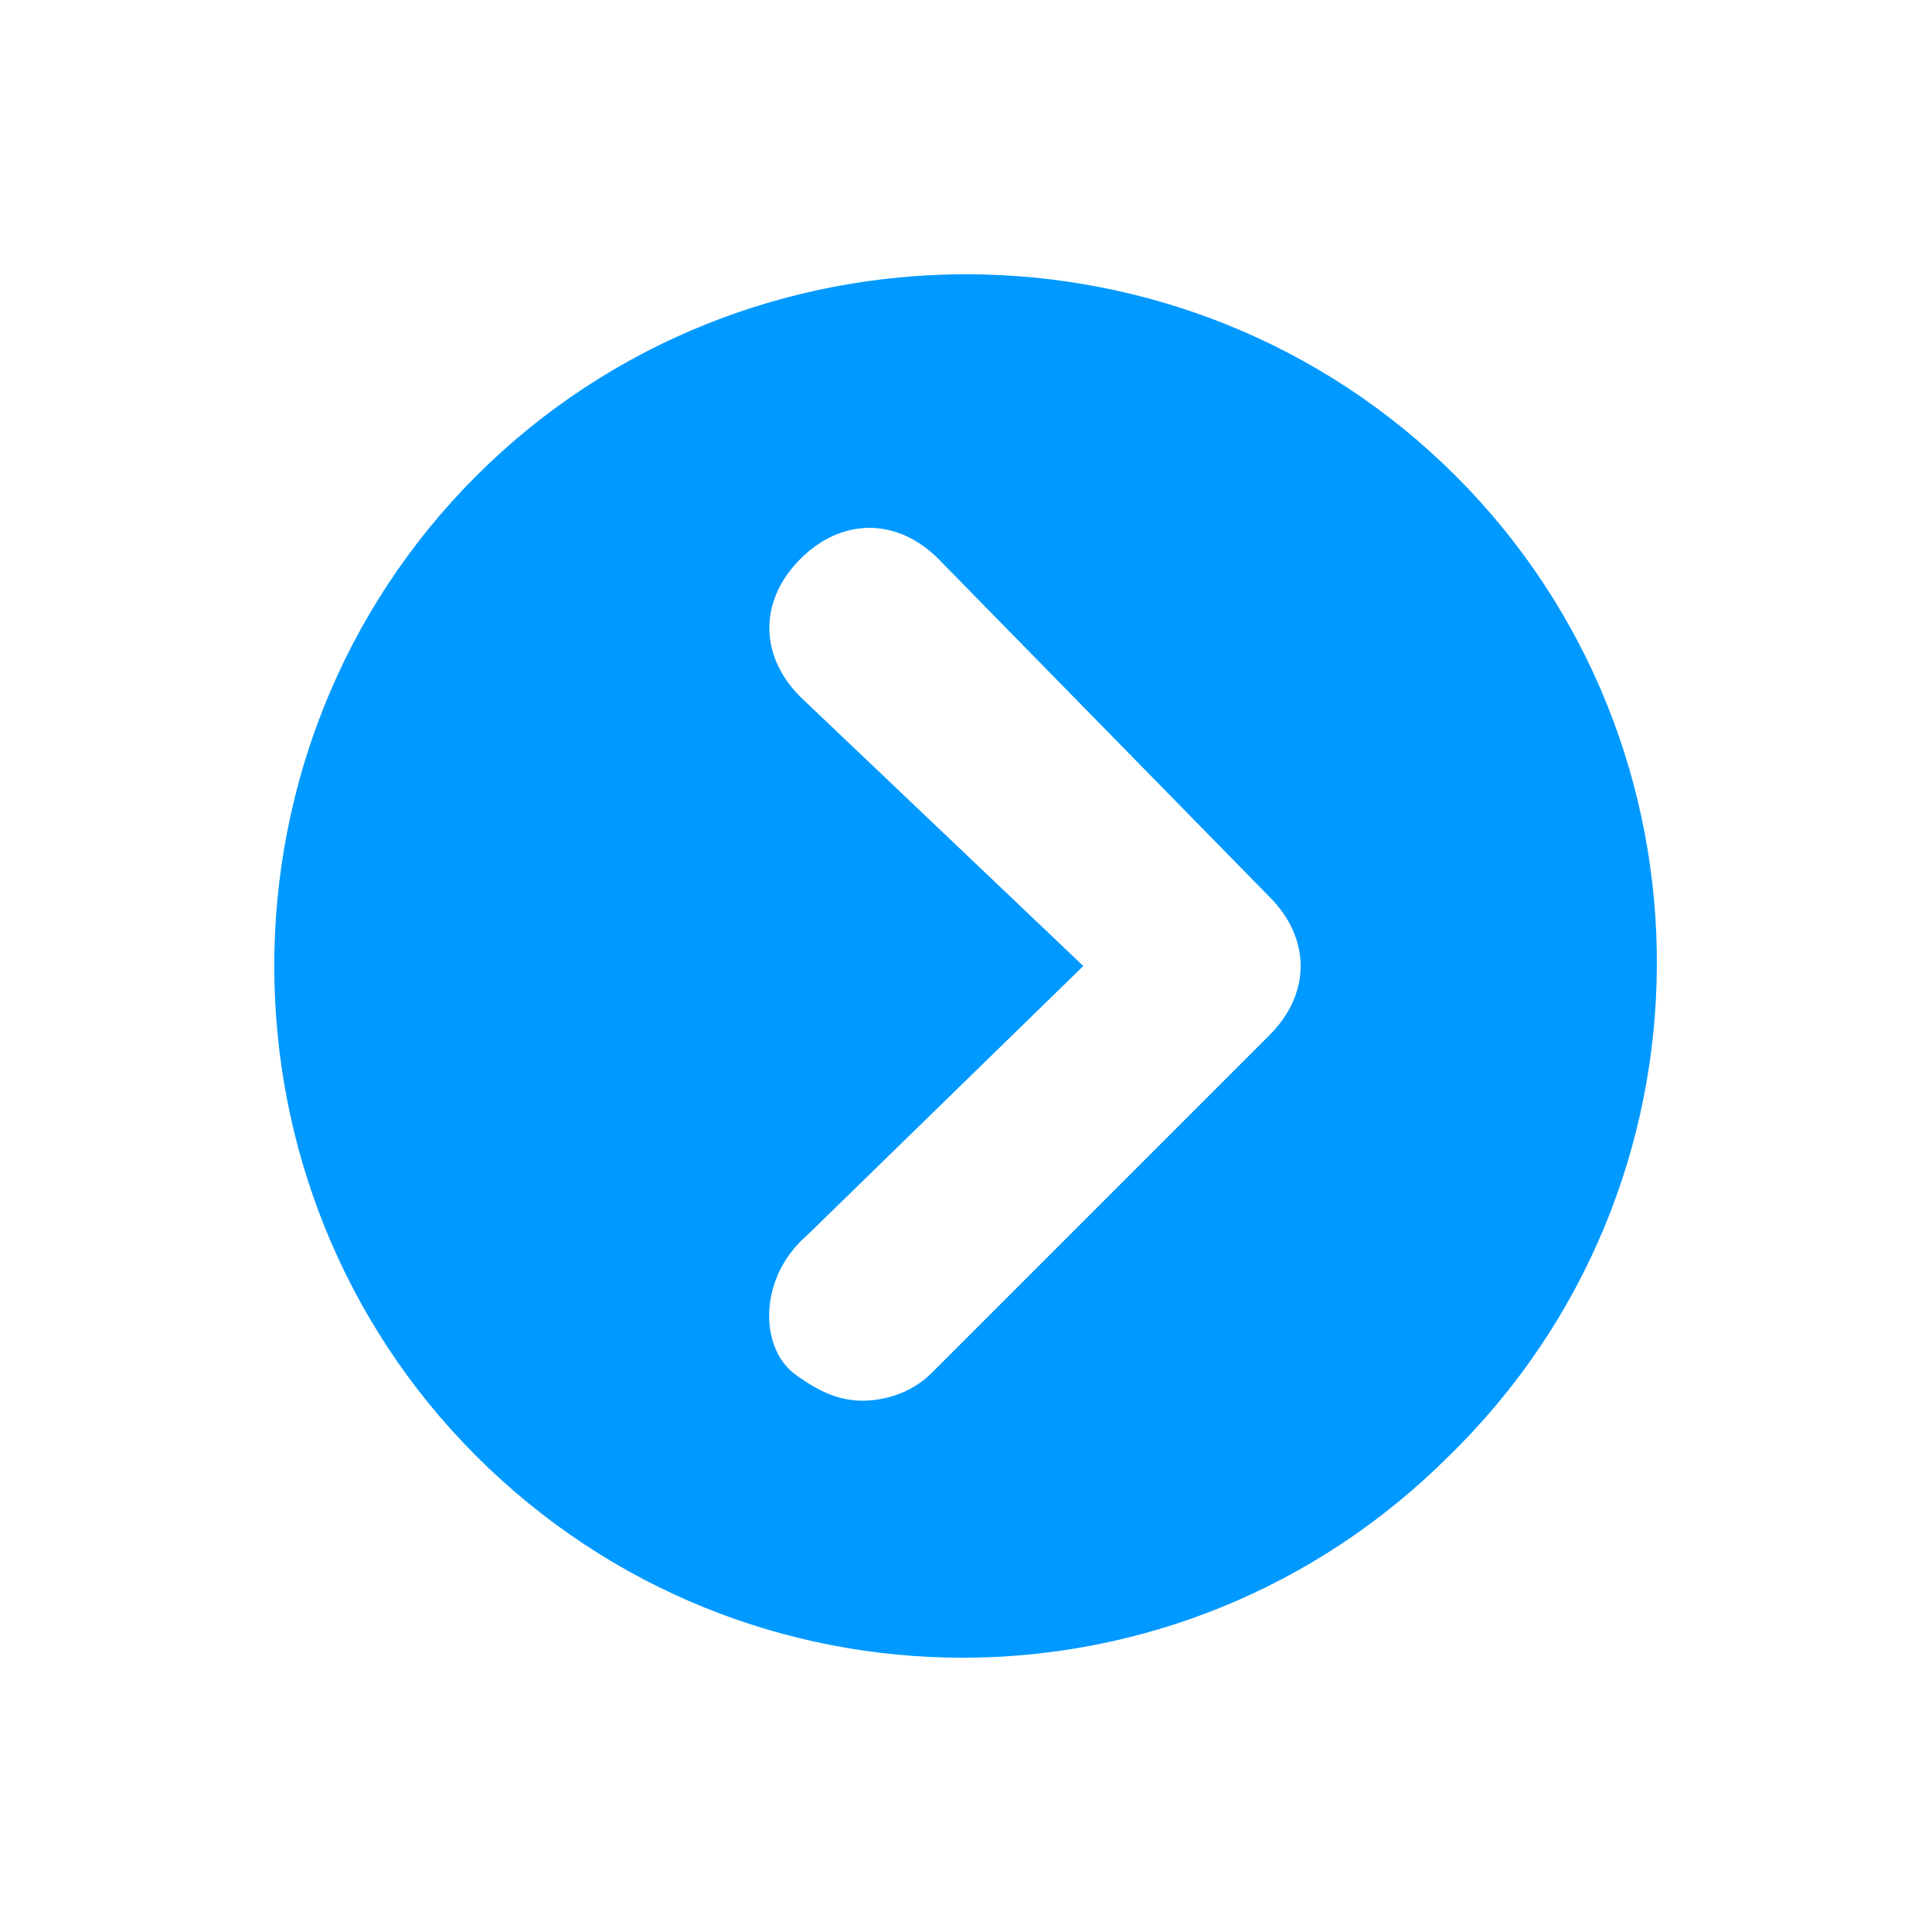
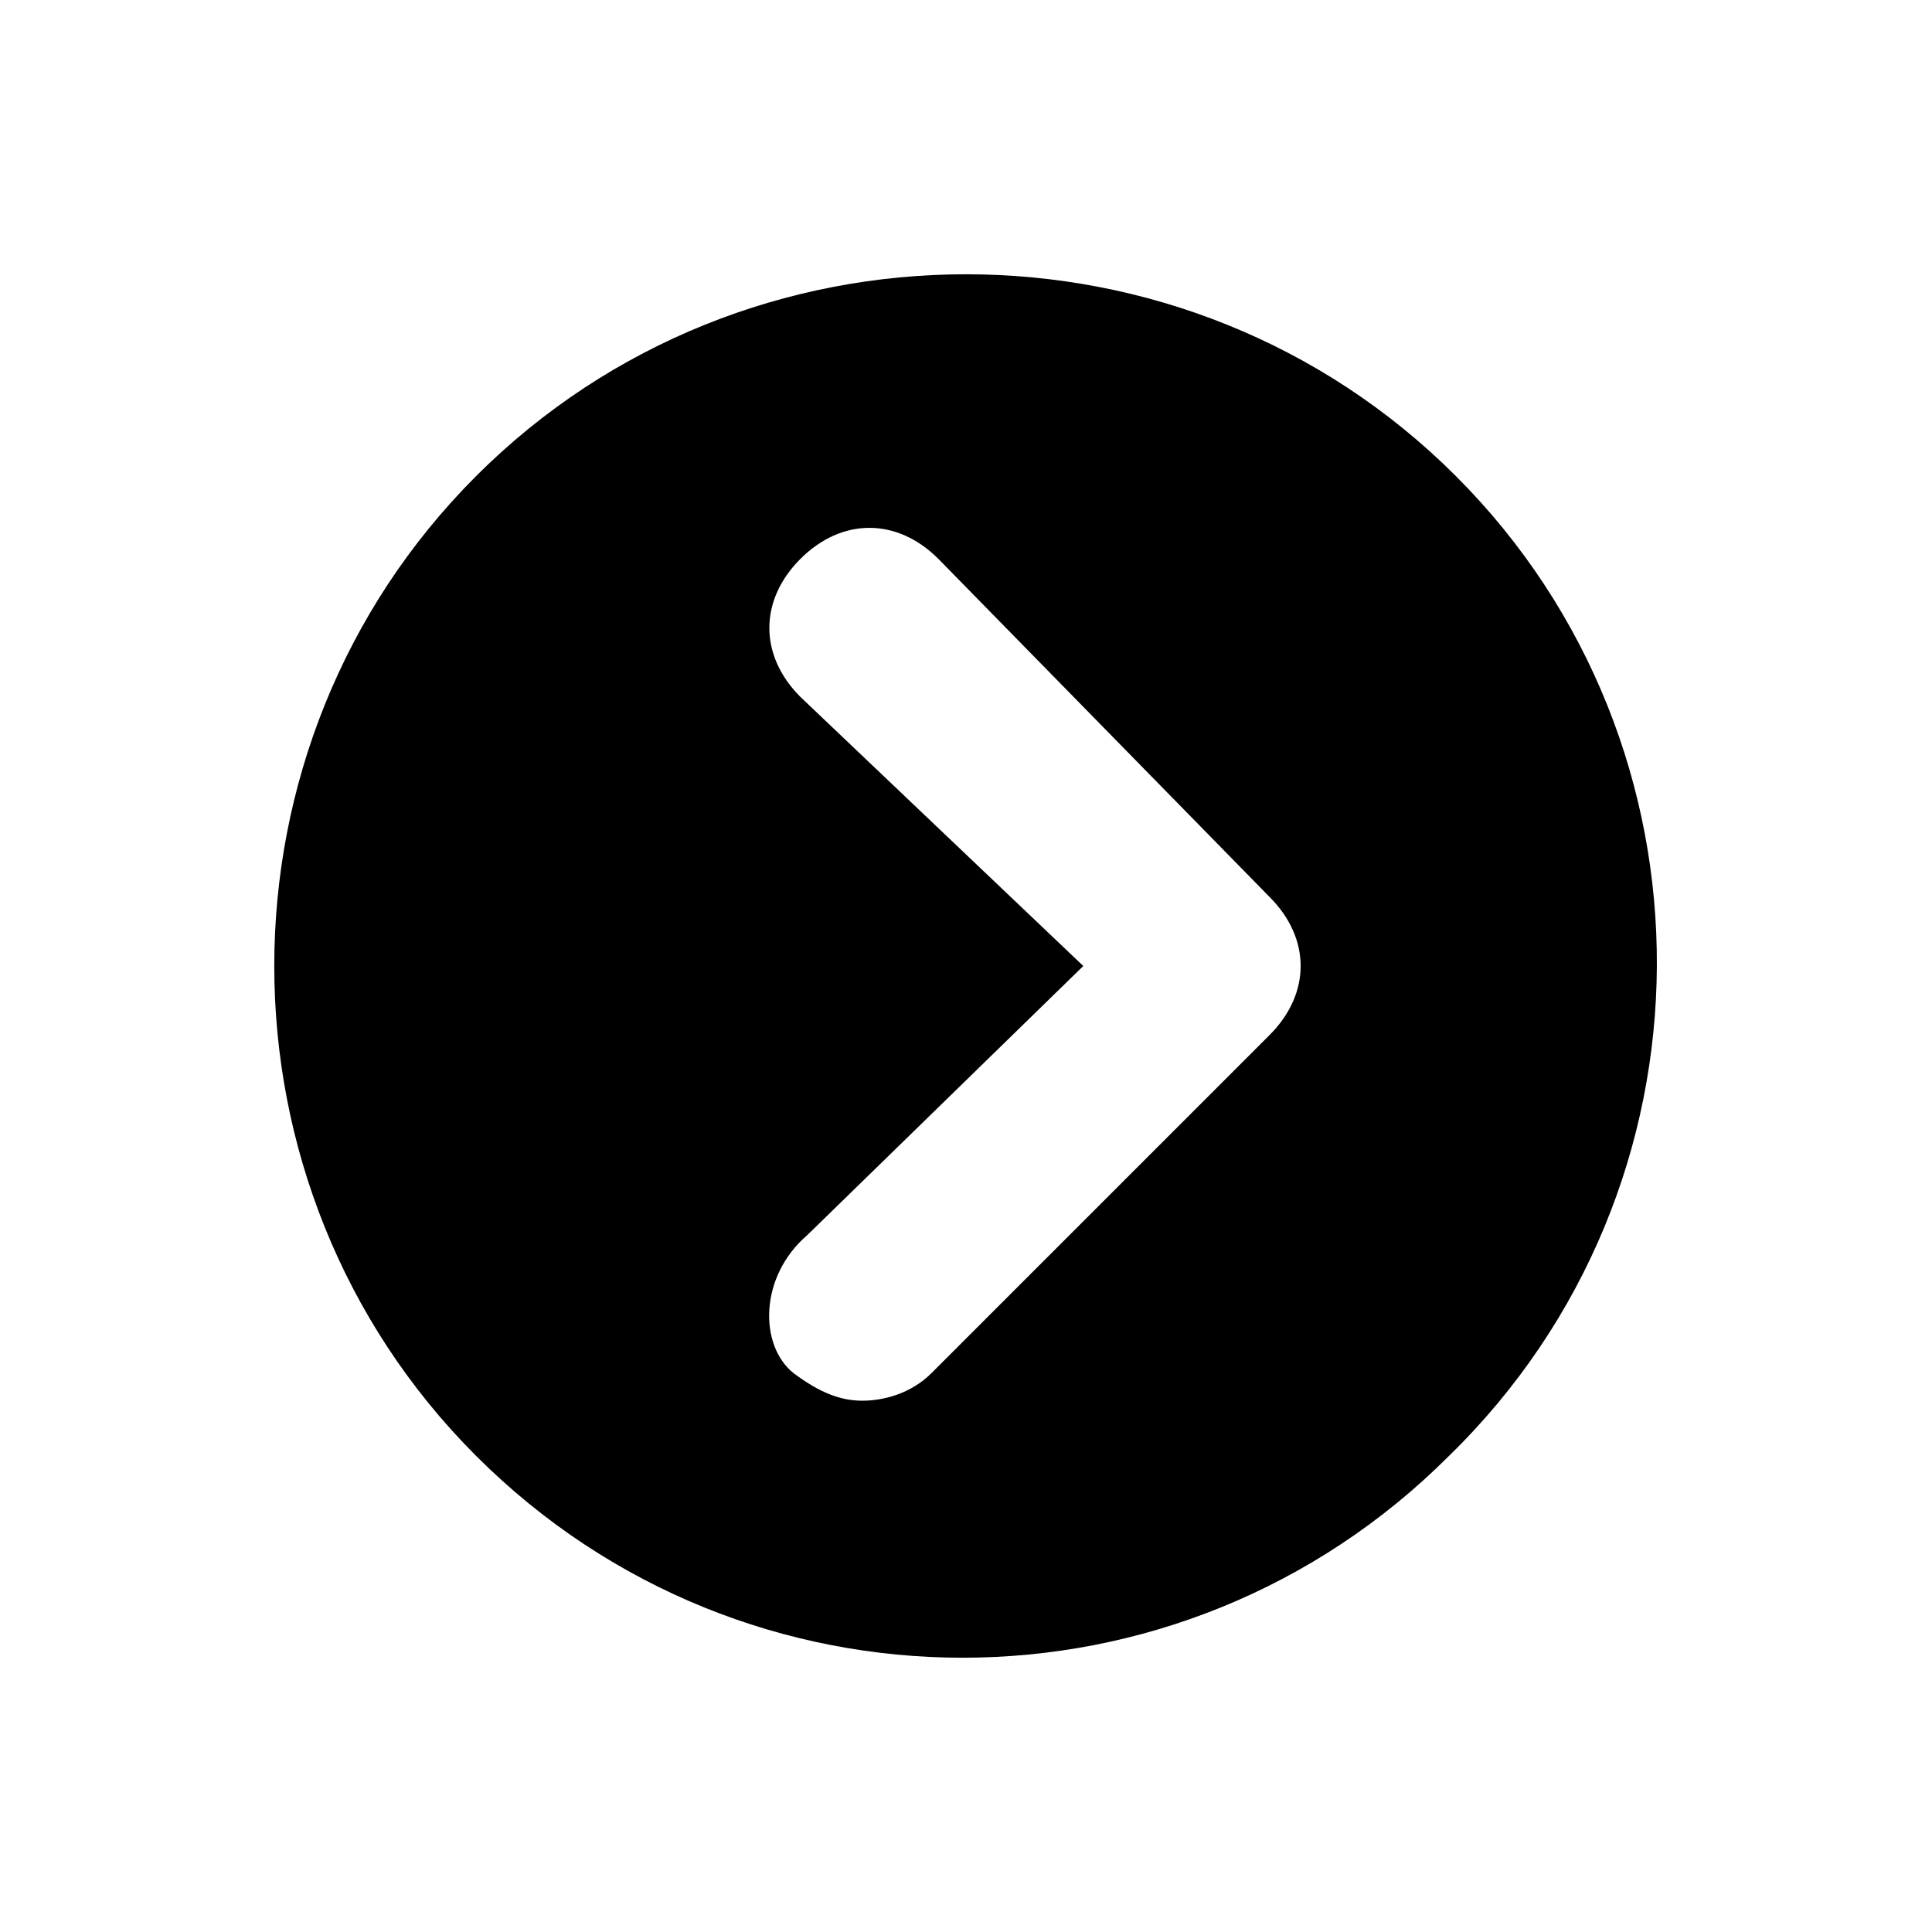
<svg xmlns="http://www.w3.org/2000/svg" version="1.1" id="Layer_1" x="0px" y="0px" viewBox="0 0 28 28" style="enable-background:new 0 0 28 28;" xml:space="preserve">
-   <style type="text/css">
- 	.st0{fill:#0099FF;}
- </style>
  <path class="st0" d="M21.1,6.9C17.2,3,10.8,3,6.9,6.9S3,17.2,6.9,21.1s10.2,3.9,14.1,0C25,17.2,25,10.8,21.1,6.9z M11.5,19.9  c-0.5-0.4-0.5-1.4,0.2-2l4-3.9l-4.1-3.9c-0.6-0.6-0.6-1.4,0-2s1.4-0.6,2,0l4.8,4.9c0.6,0.6,0.6,1.4,0,2l-4.9,4.9  c-0.3,0.3-0.7,0.4-1,0.4S11.9,20.2,11.5,19.9z" />
</svg>
